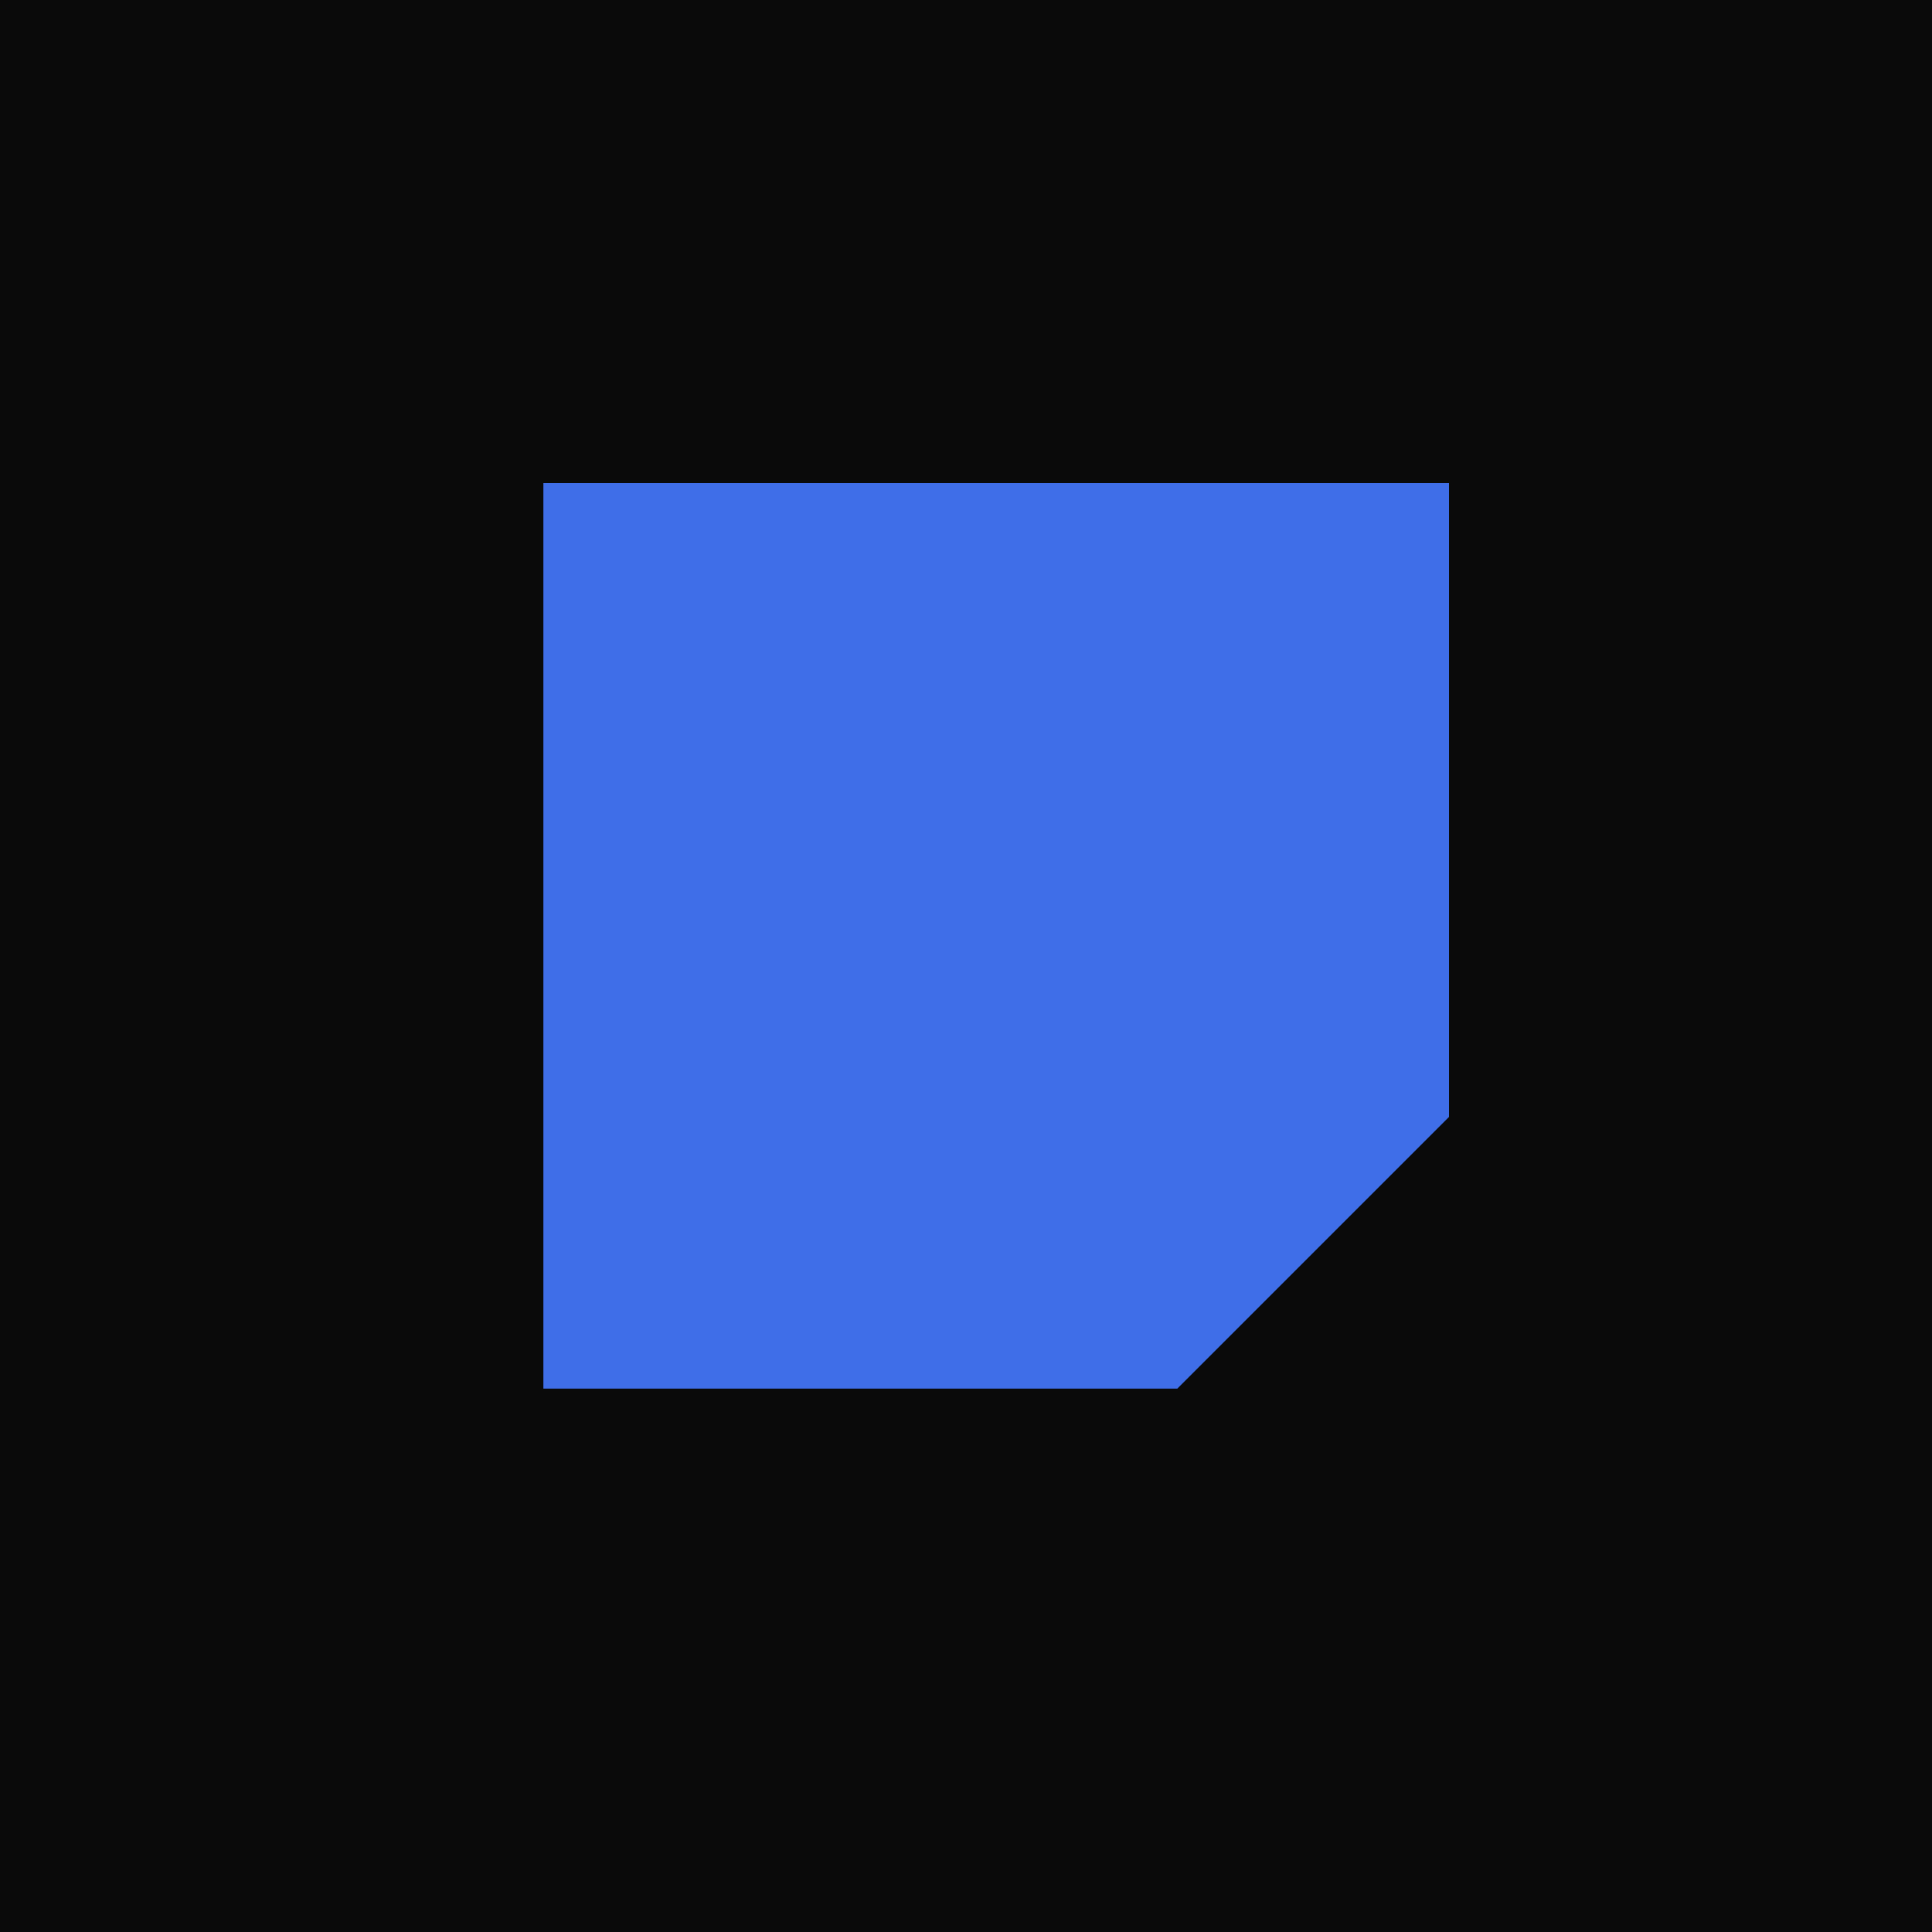
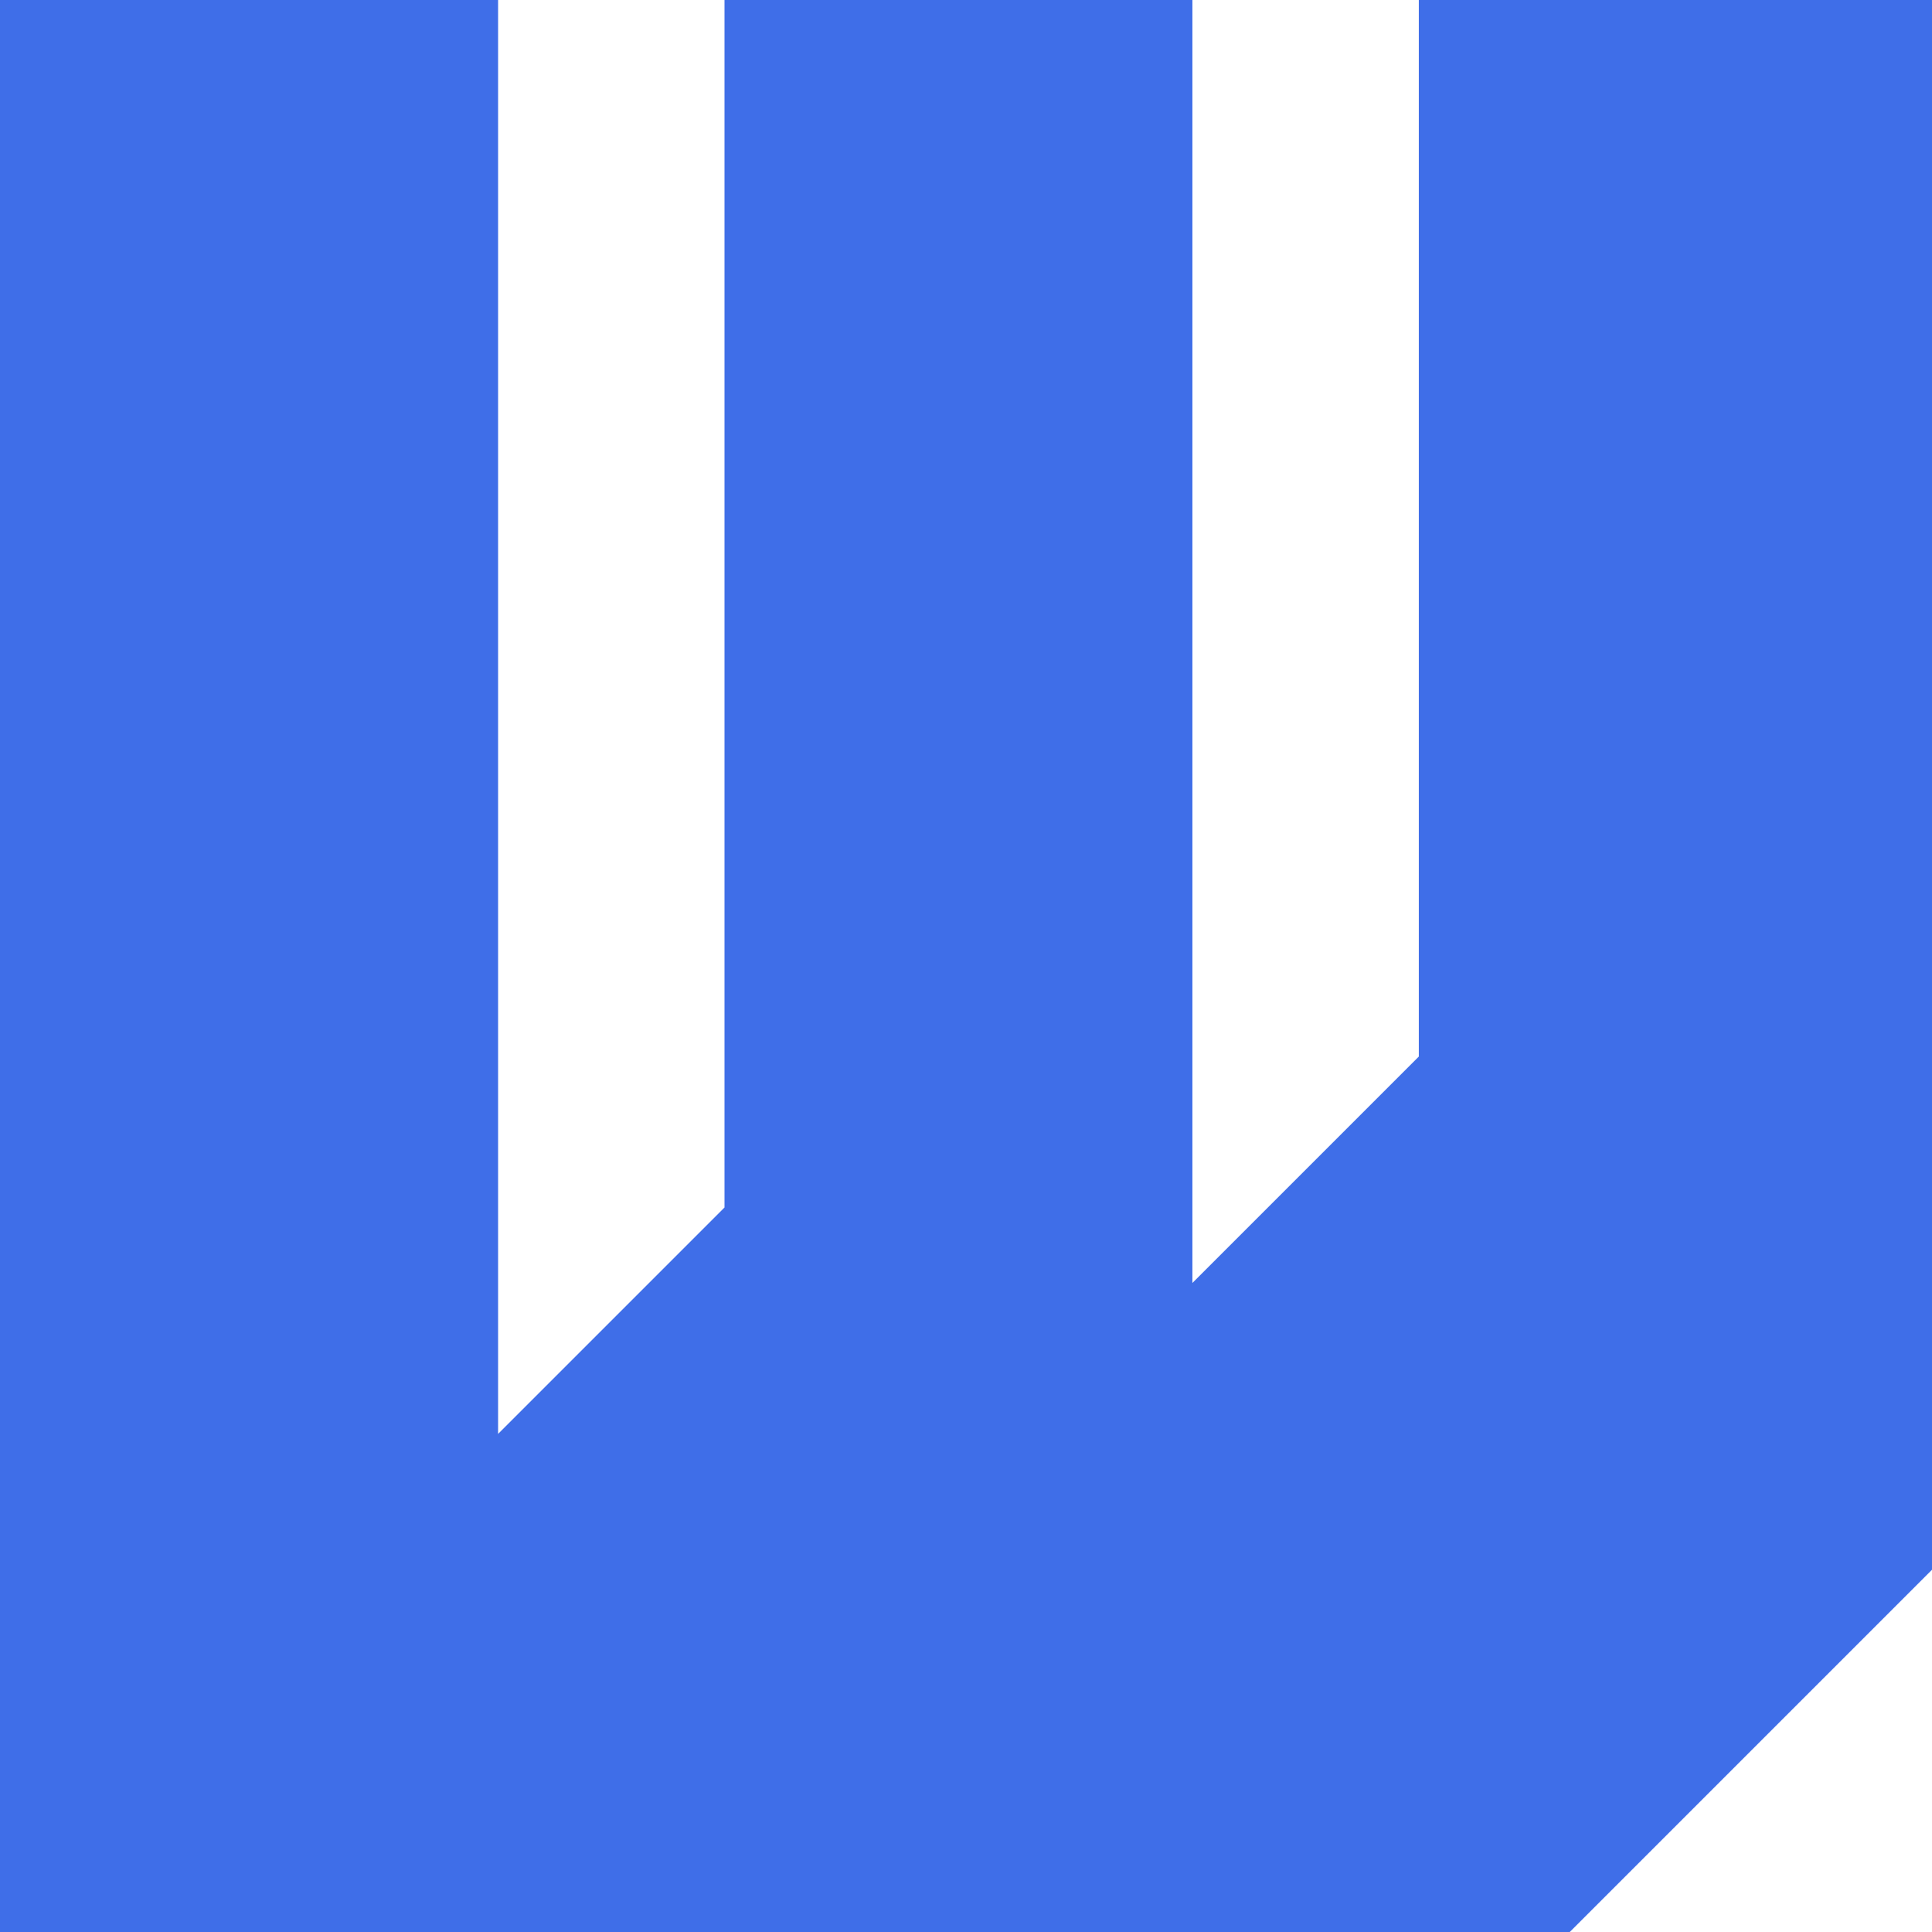
- <svg xmlns="http://www.w3.org/2000/svg" viewBox="0 0 512 512" width="512" height="512">
-   <rect width="512" height="512" fill="#0A0A0A" />
-   <path d="M 144 128 L 384 128 L 384 296 L 312 368 L 144 368 Z" fill="#3F6EE8" />
+ <svg xmlns="http://www.w3.org/2000/svg" width="512" height="512" viewBox="0 0 256 256">
+   <path d="M0 0h256v208l-48 48H0V0z M66 0h30v160l-30 30V0z M158 0h30v140l-30 30V0z" fill="#3F6EE8" fill-rule="evenodd" />
</svg>
